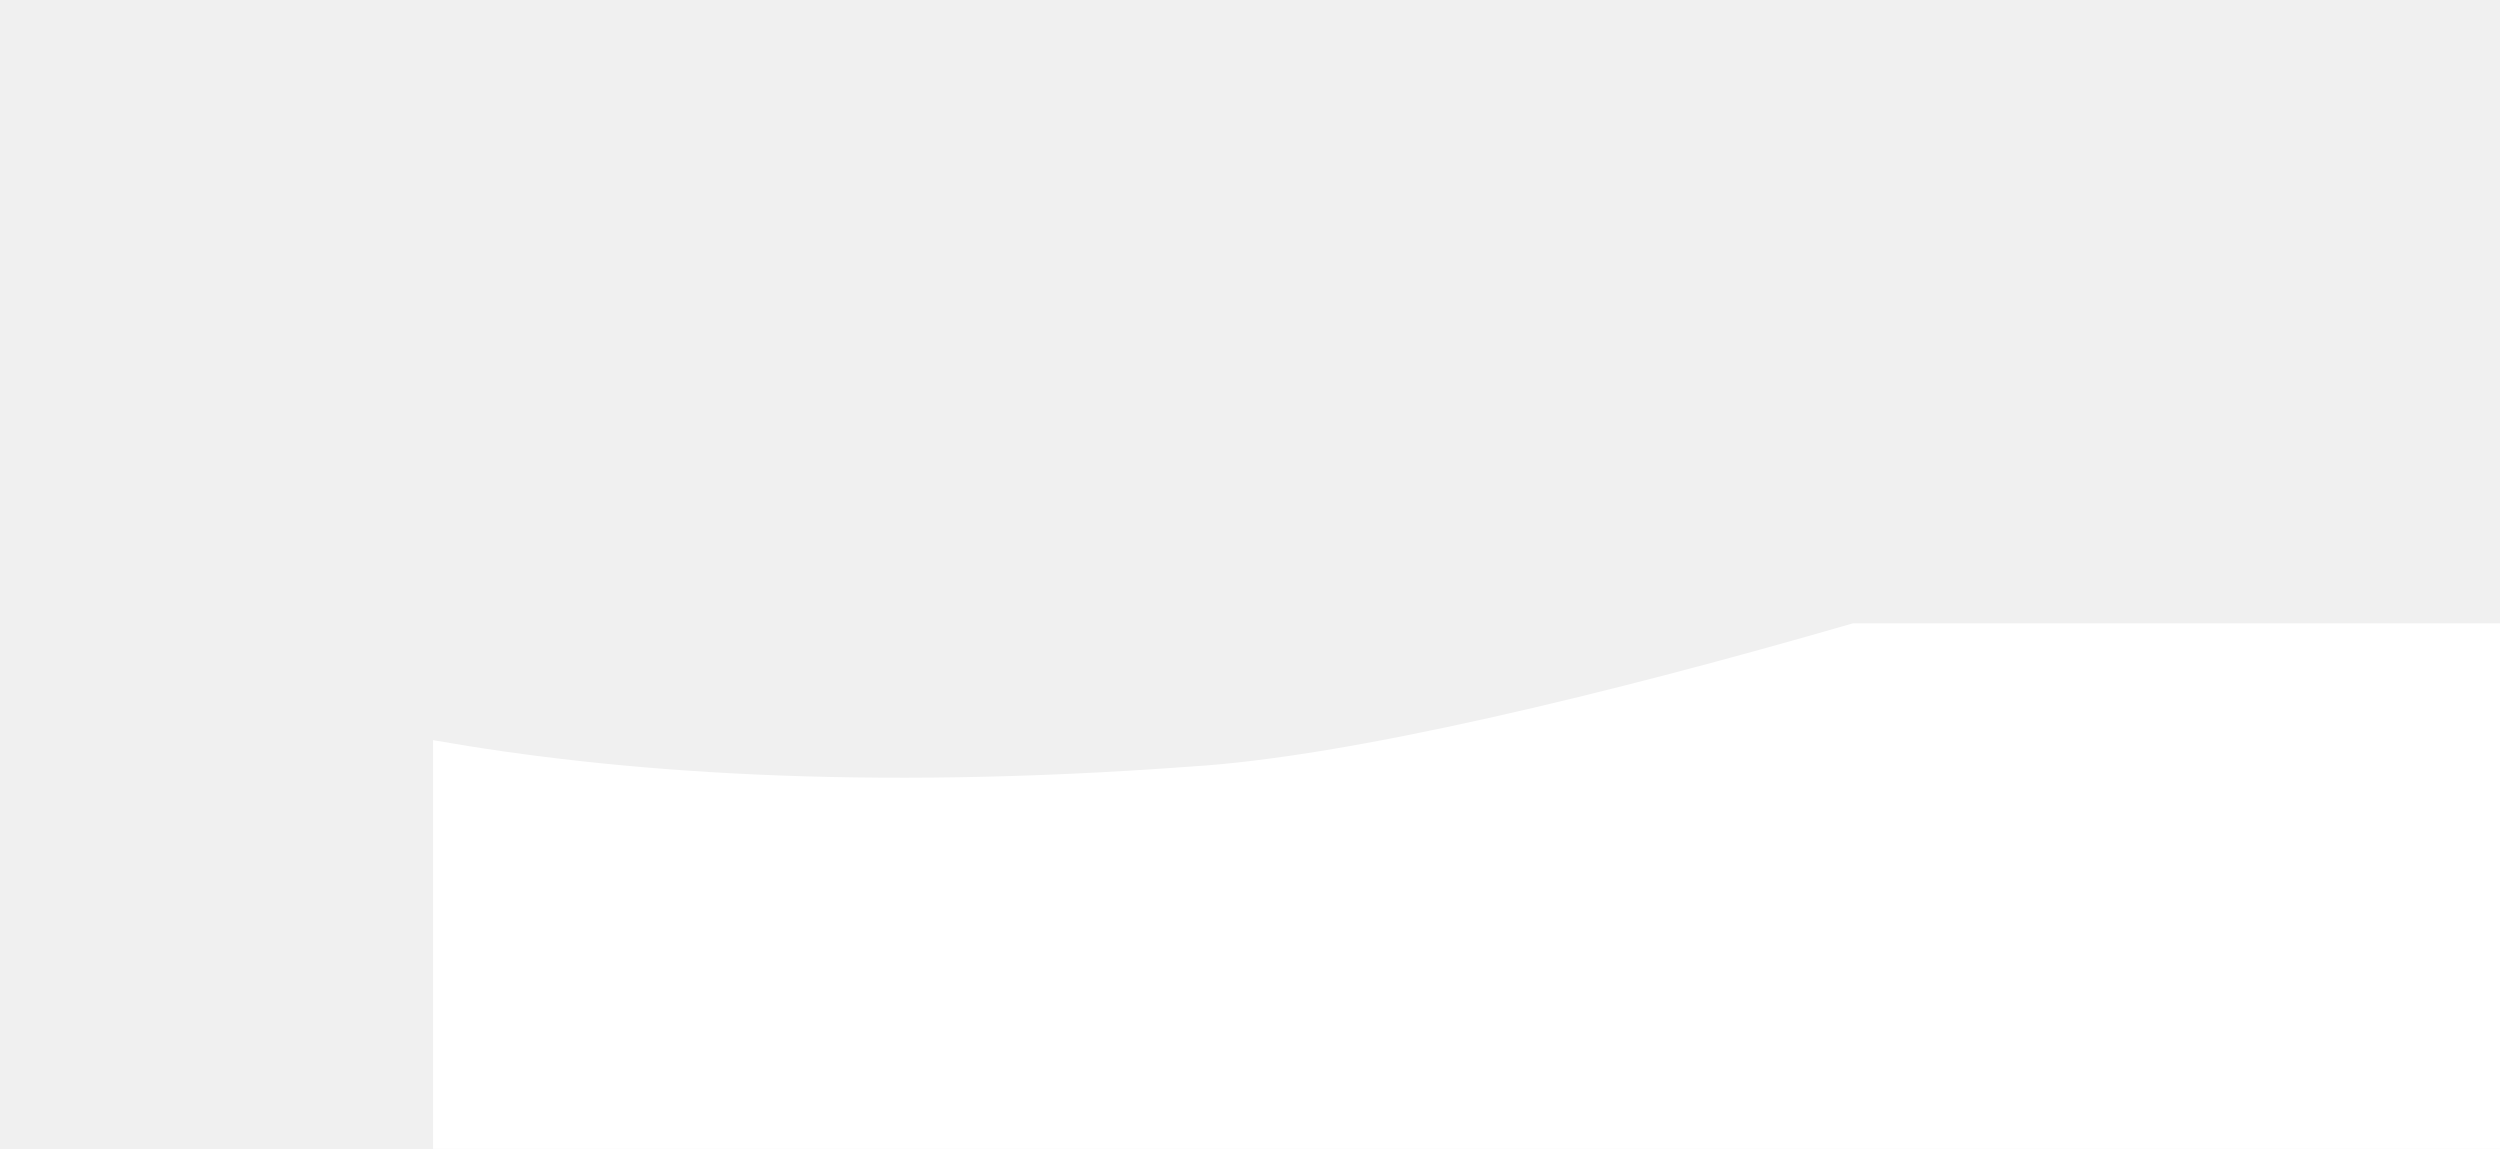
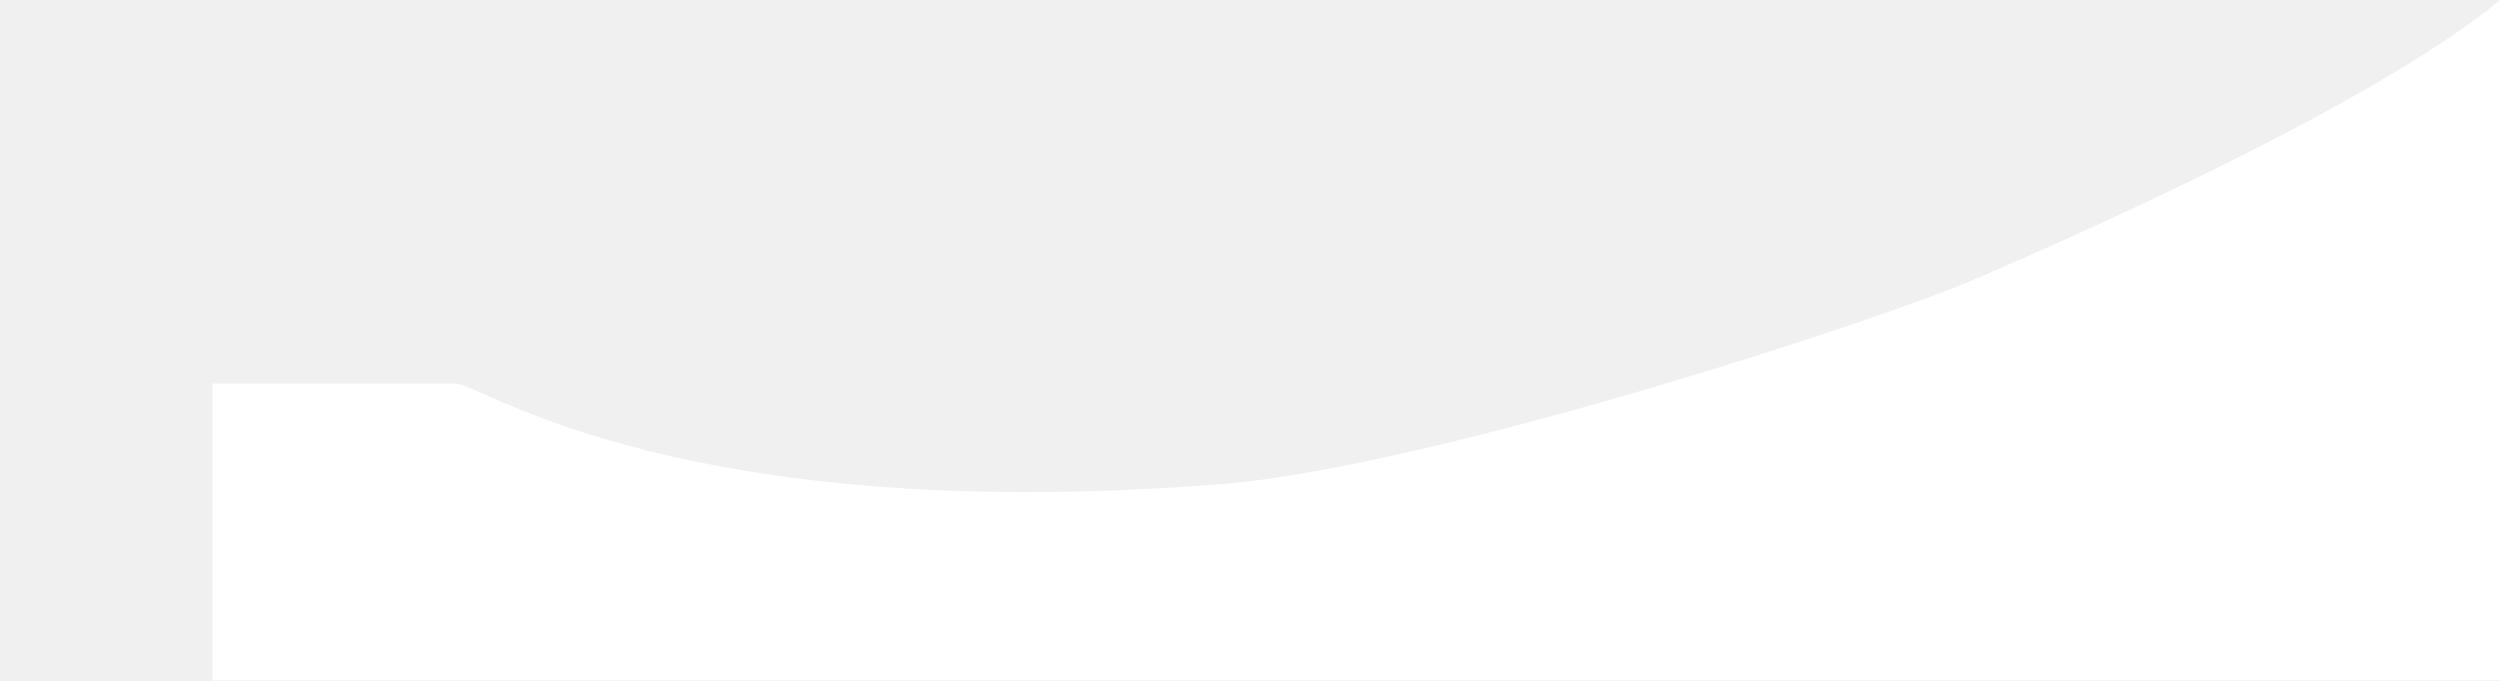
- <svg xmlns="http://www.w3.org/2000/svg" version="1.1" id="Layer_1" x="0px" y="0px" viewBox="0 0 3353 1540" style="enable-background:new 0 0 3353 1540;" xml:space="preserve">
+ <svg xmlns="http://www.w3.org/2000/svg" version="1.1" id="Layer_1" x="0px" y="0px" viewBox="0 0 5299 1442" style="enable-background:new 0 0 5299 1442;" xml:space="preserve">
  <style type="text/css">
	.st0{fill:#FFFFFF;}
</style>
-   <g>
-     <path class="st0" d="M2485.2,836c-326.1,94.4-675.2,179.1-888,192.1c-441.3,32.8-772.8,7.6-1016.4-35.4v548.2H3353V836H2485.2z" />
-   </g>
+   <path class="st0" d="M967.5,812.9c67.6,10.3,480.9,298,1597.2,215.1c398.2-24.2,1274.2-299.8,1582.8-420.1  c0,0,842.5-349.8,1151.5-607.9v1442H450.5V812.9H967.5z" />
</svg>
